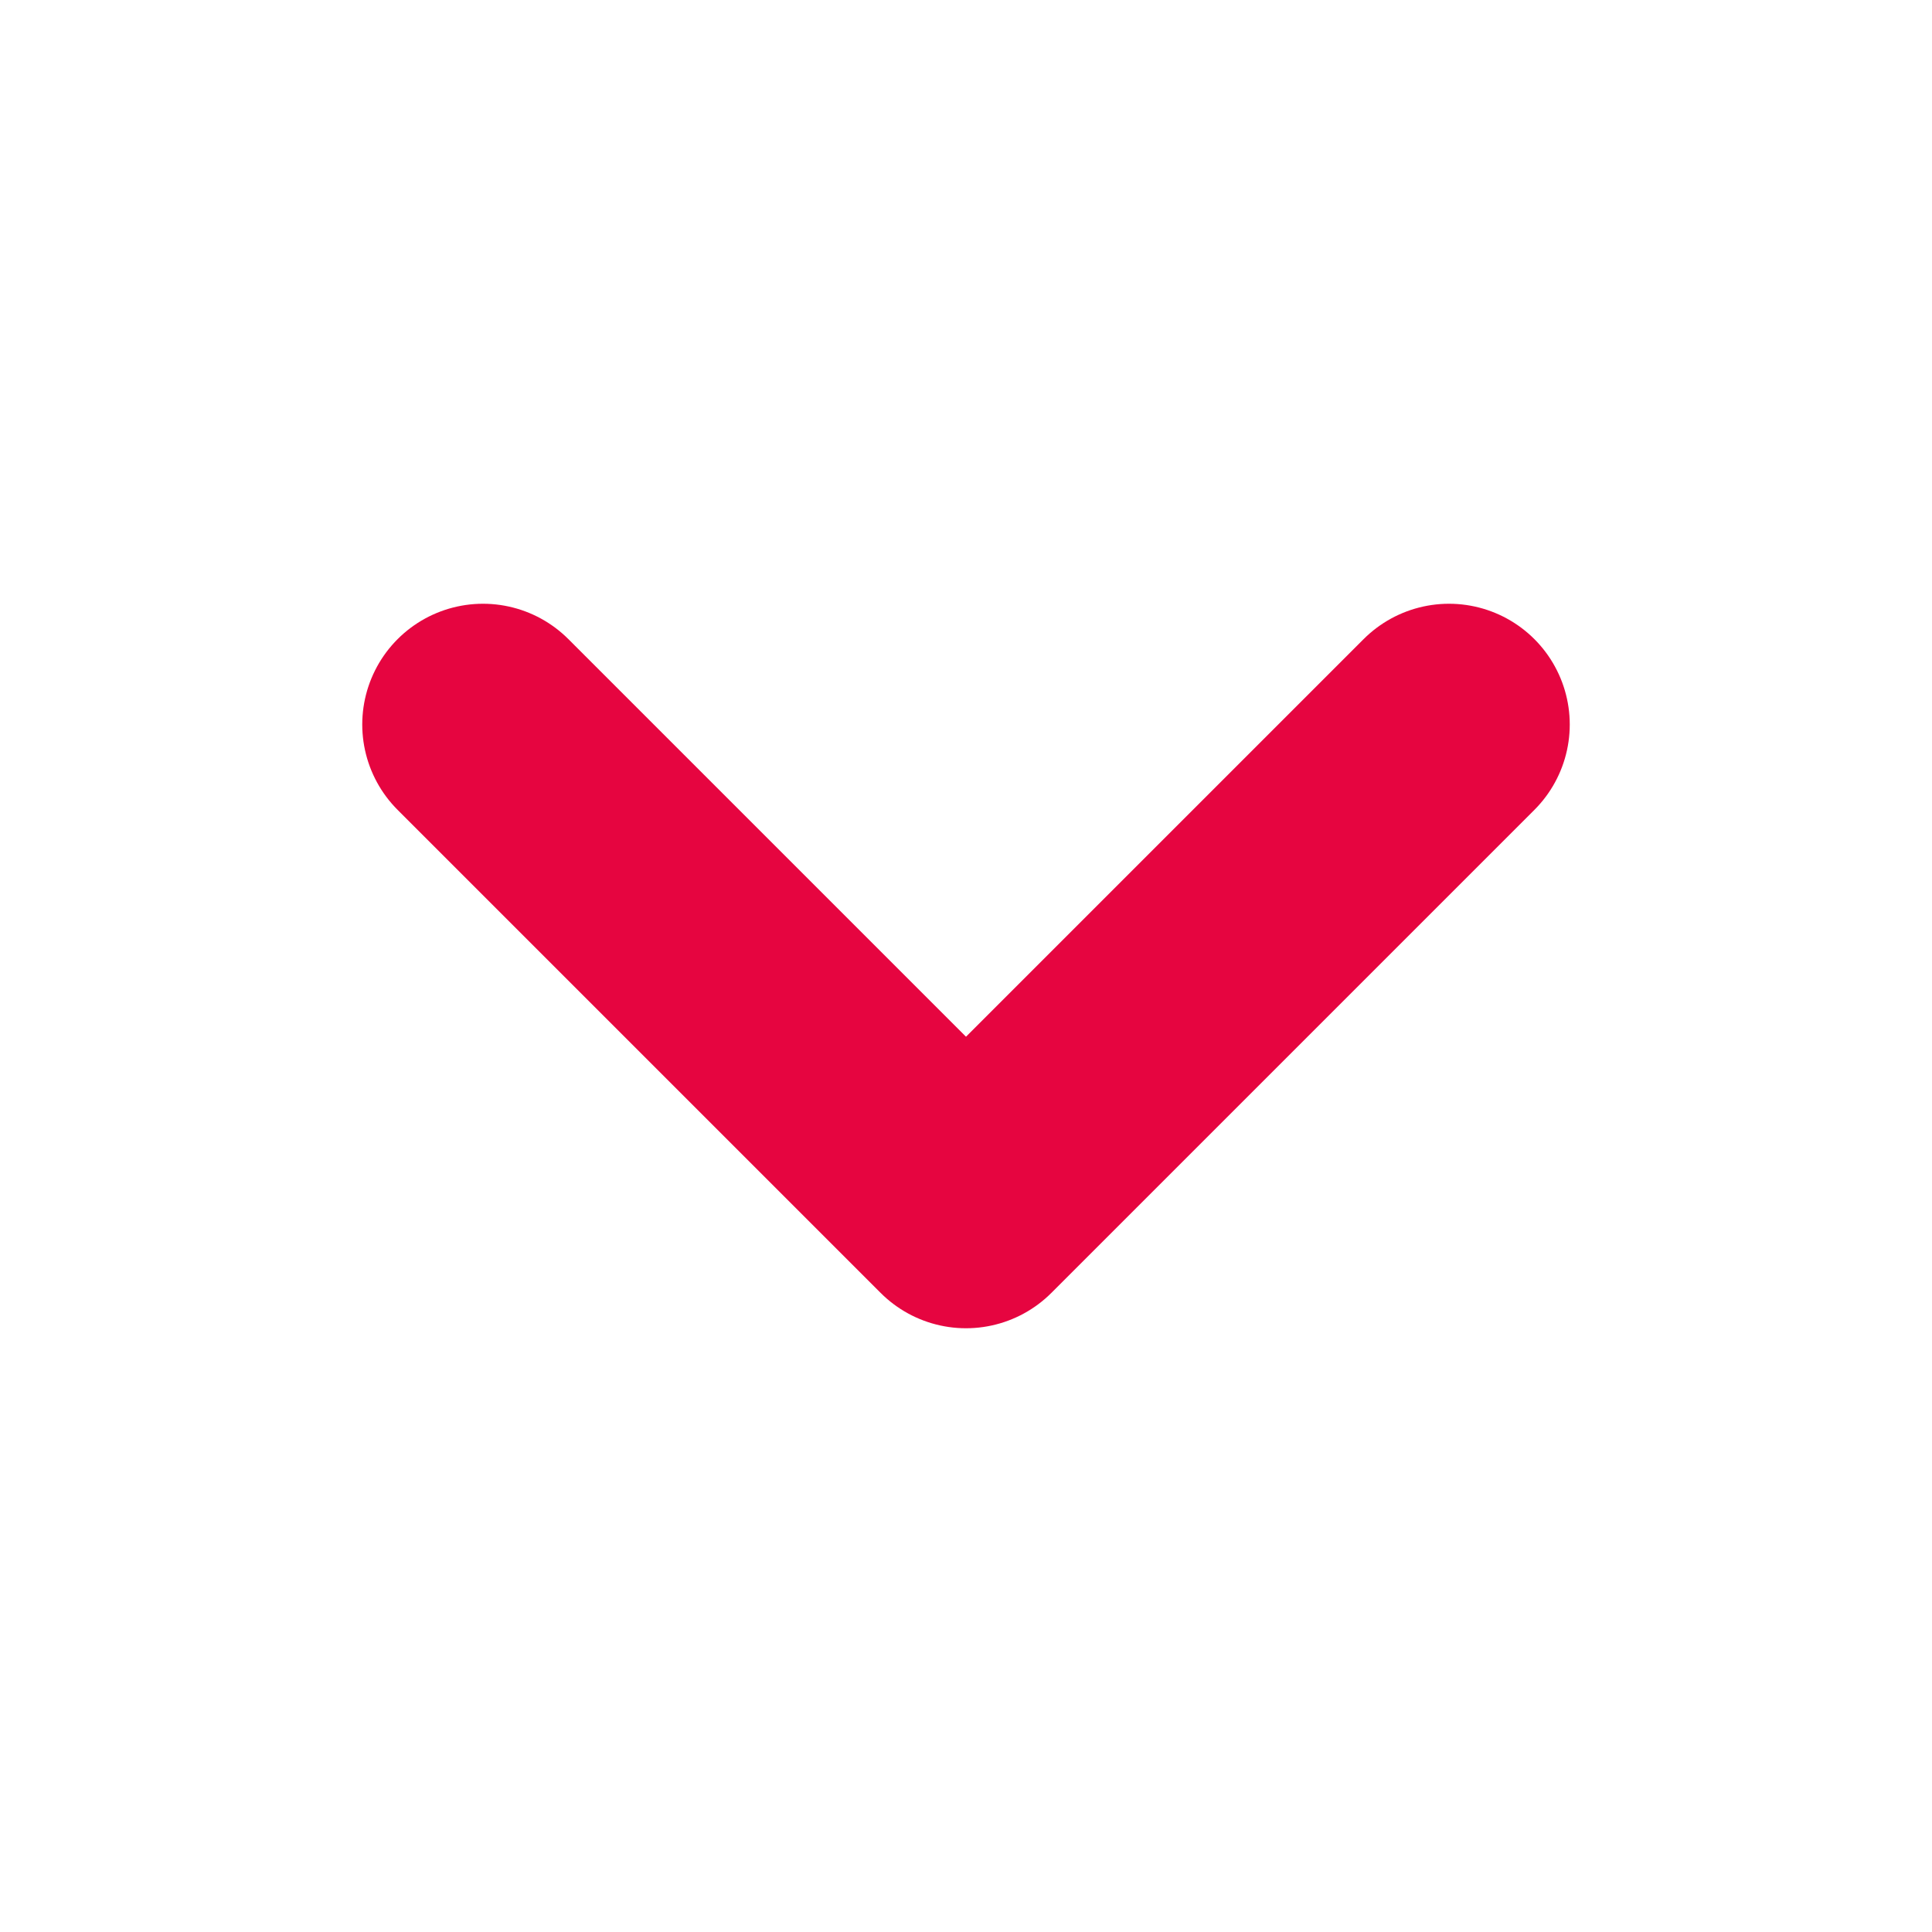
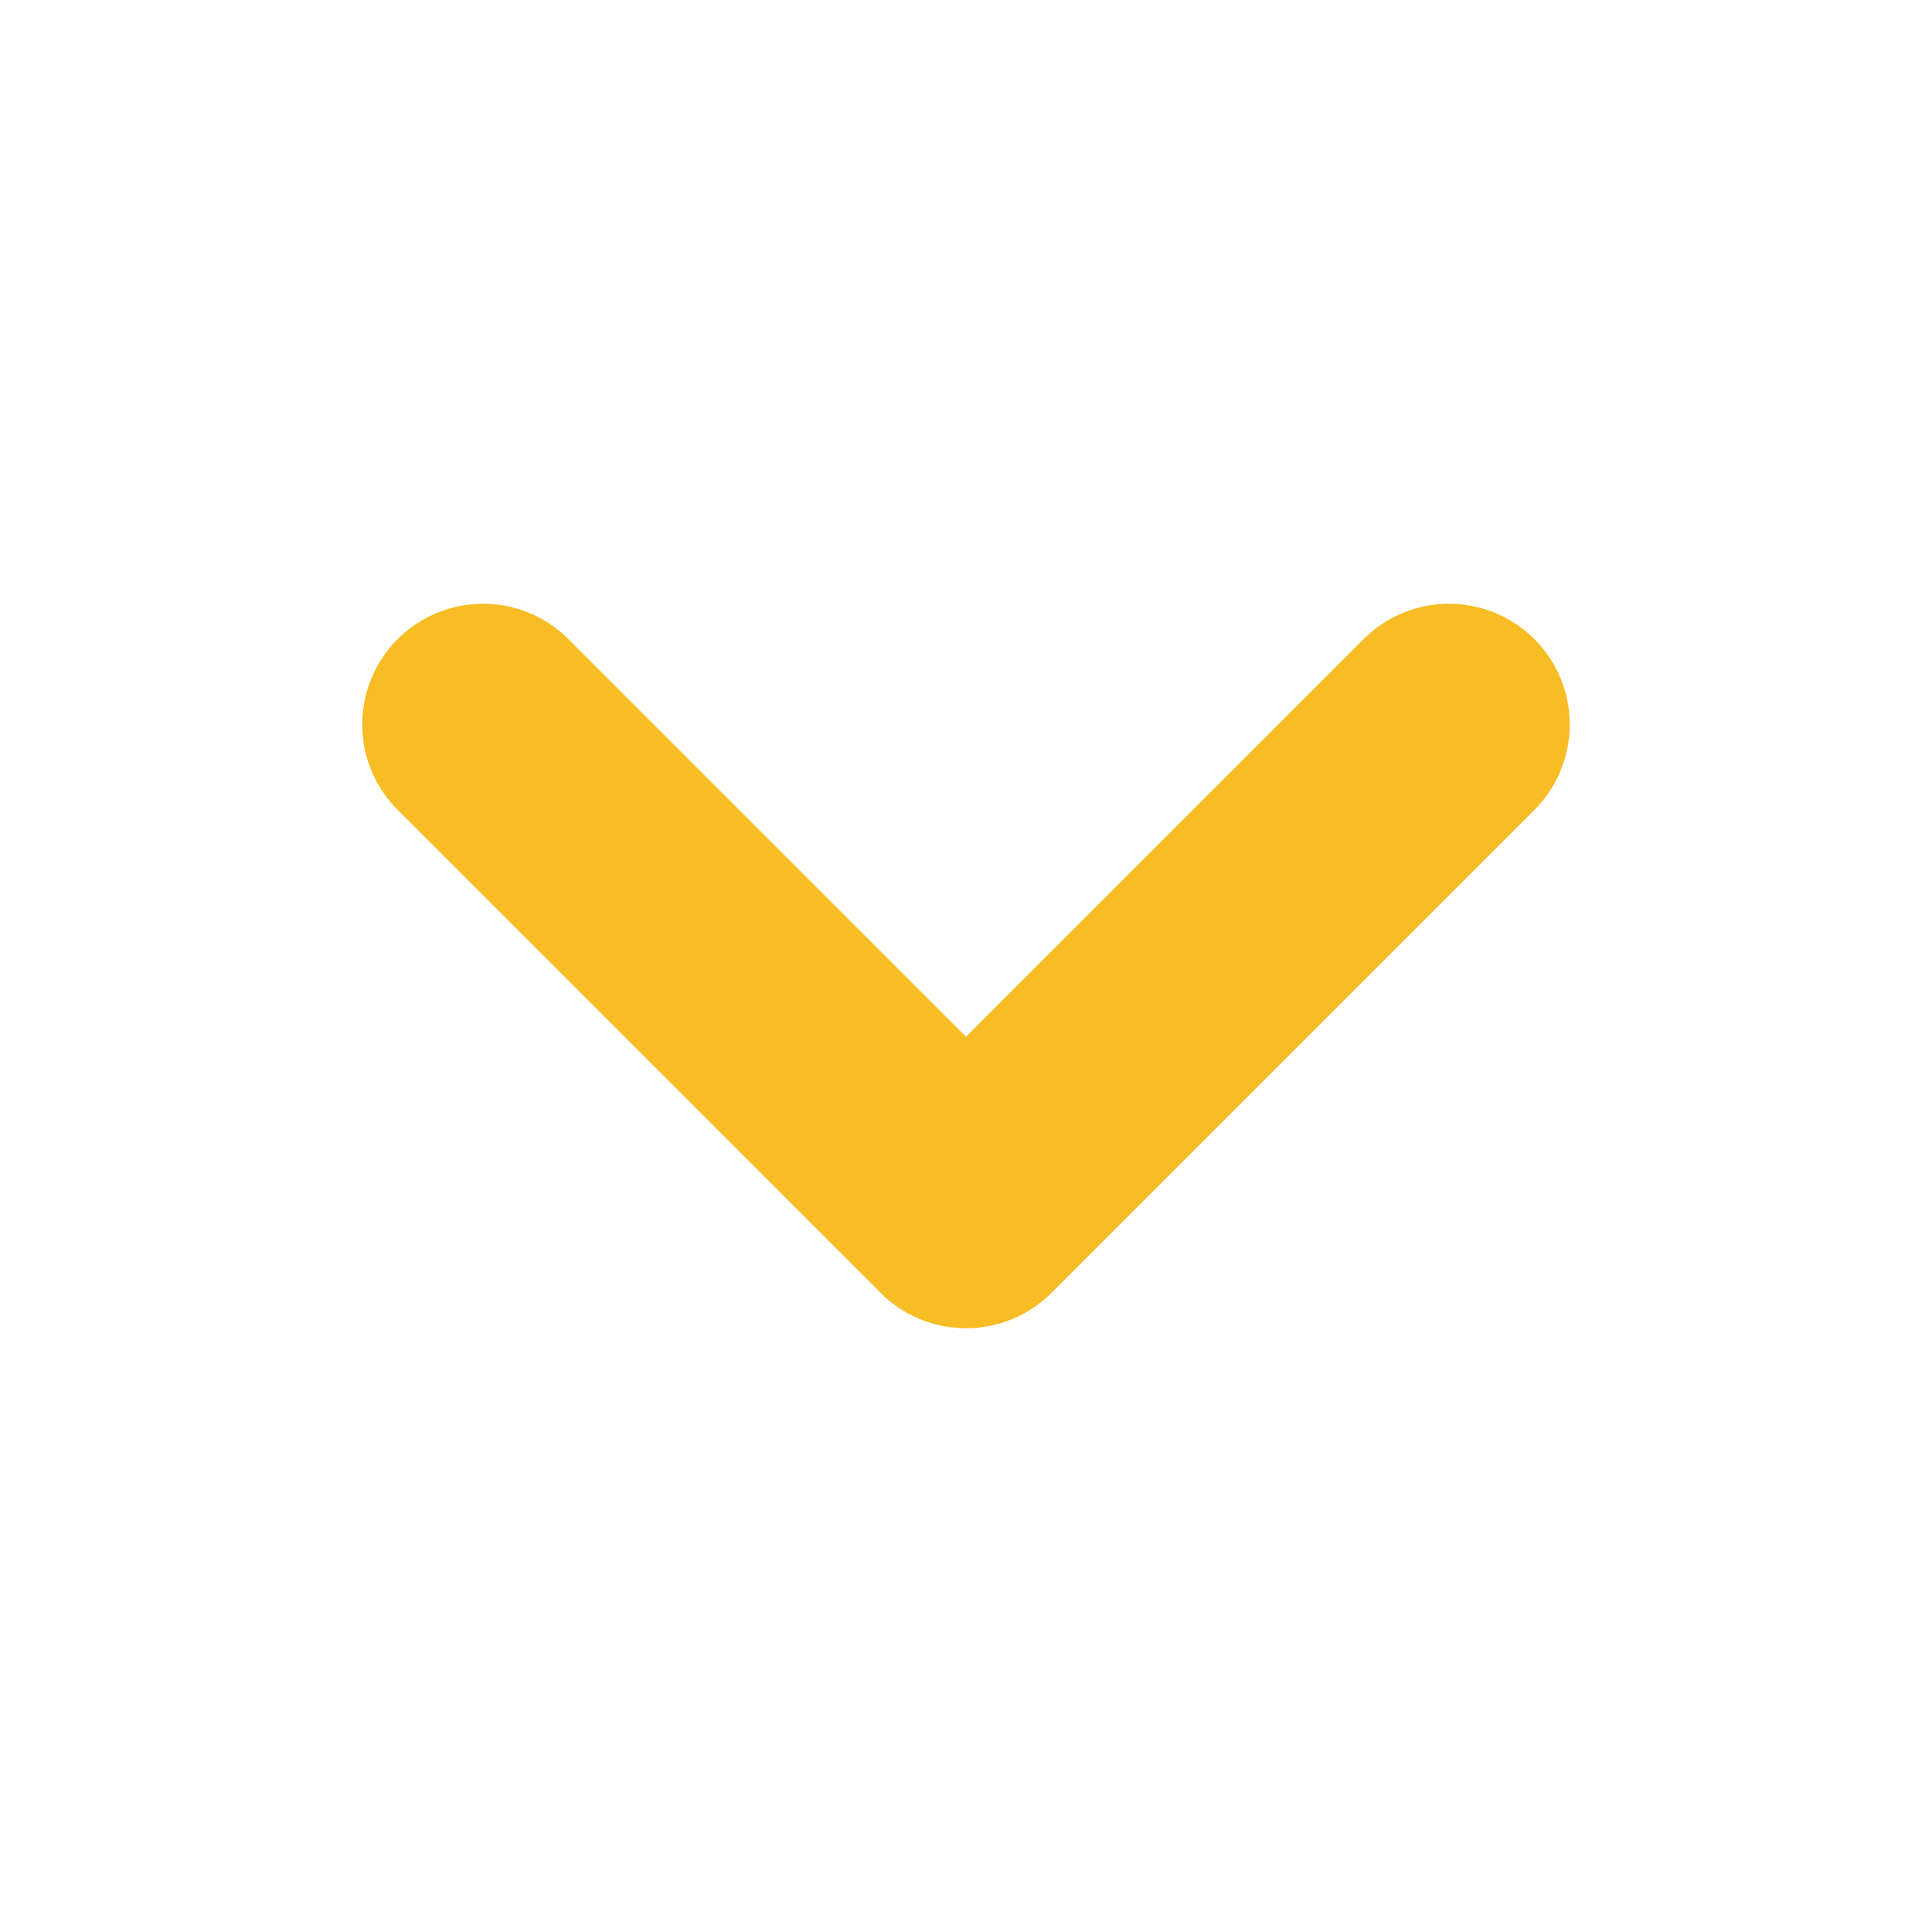
- <svg xmlns="http://www.w3.org/2000/svg" width="32" height="32" viewBox="0 0 24 24" fill="none" stroke="#e60540" stroke-width="3" stroke-linecap="round" stroke-linejoin="round" class="feather feather-chevron-down">
+ <svg xmlns="http://www.w3.org/2000/svg" width="32" height="32" viewBox="0 0 24 24" fill="none" stroke="#f8bc24" stroke-width="3" stroke-linecap="round" stroke-linejoin="round" class="feather feather-chevron-down">
  <polyline points="6 9 12 15 18 9" />
</svg>
